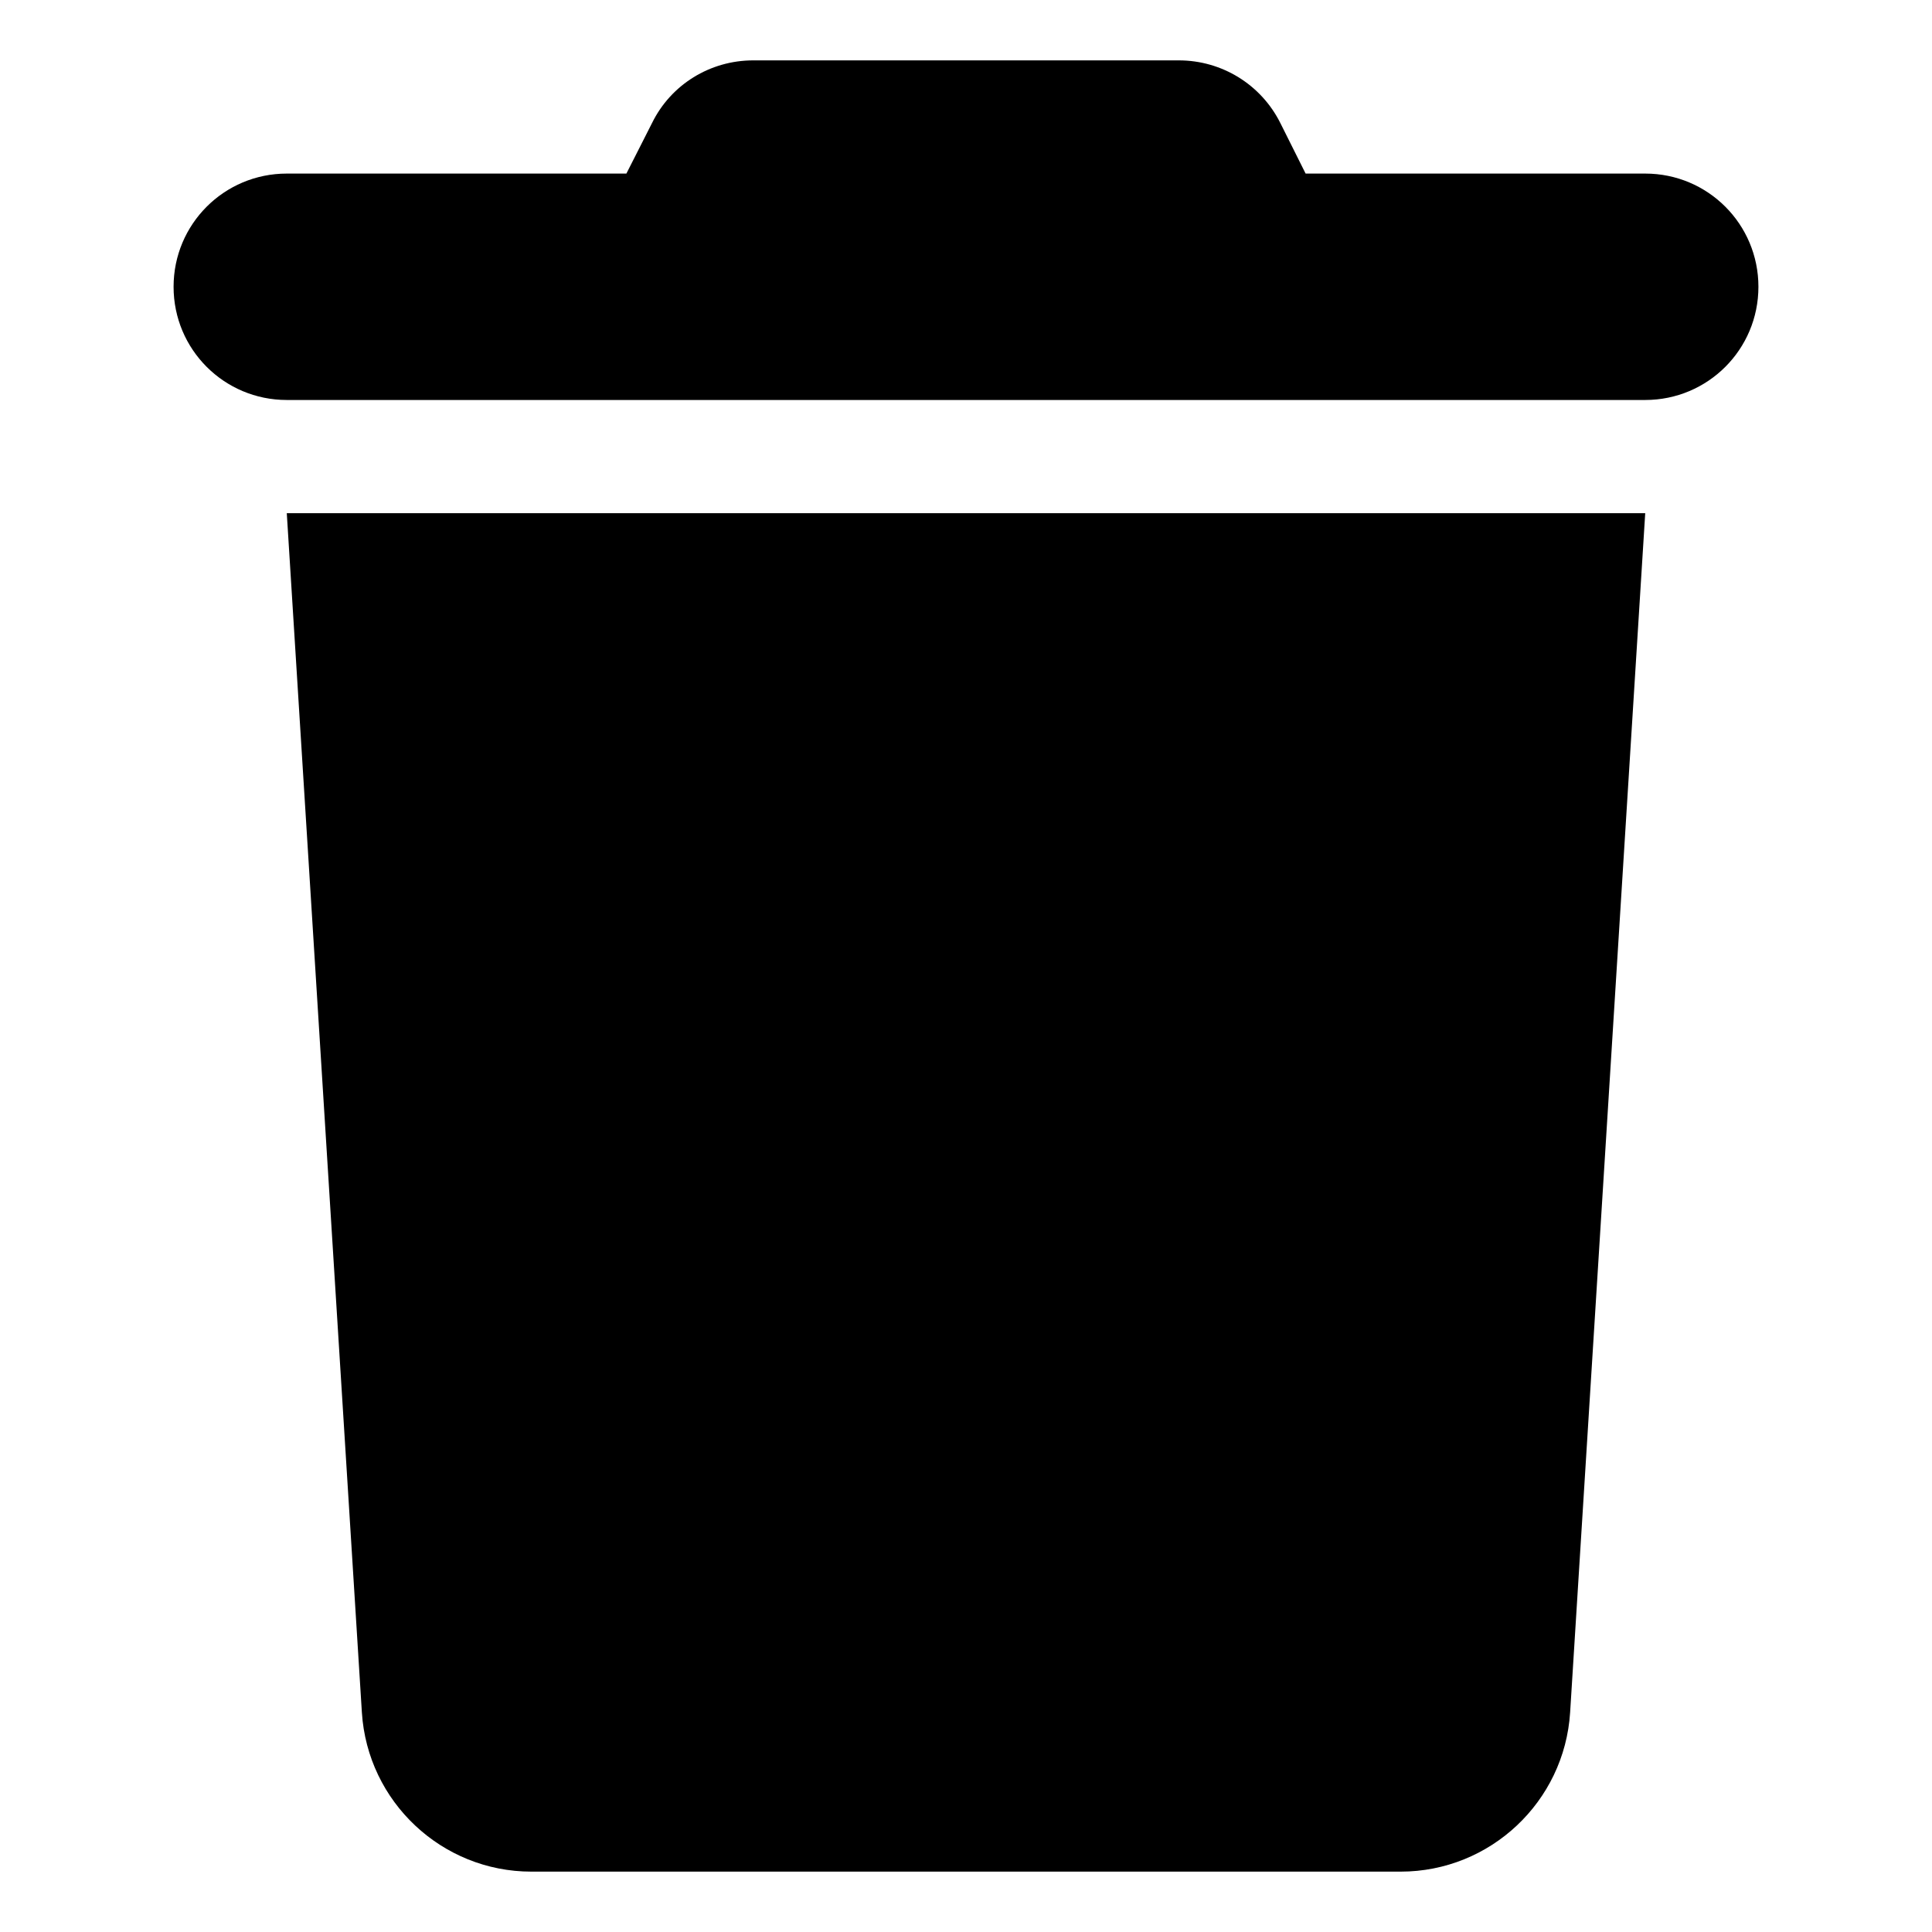
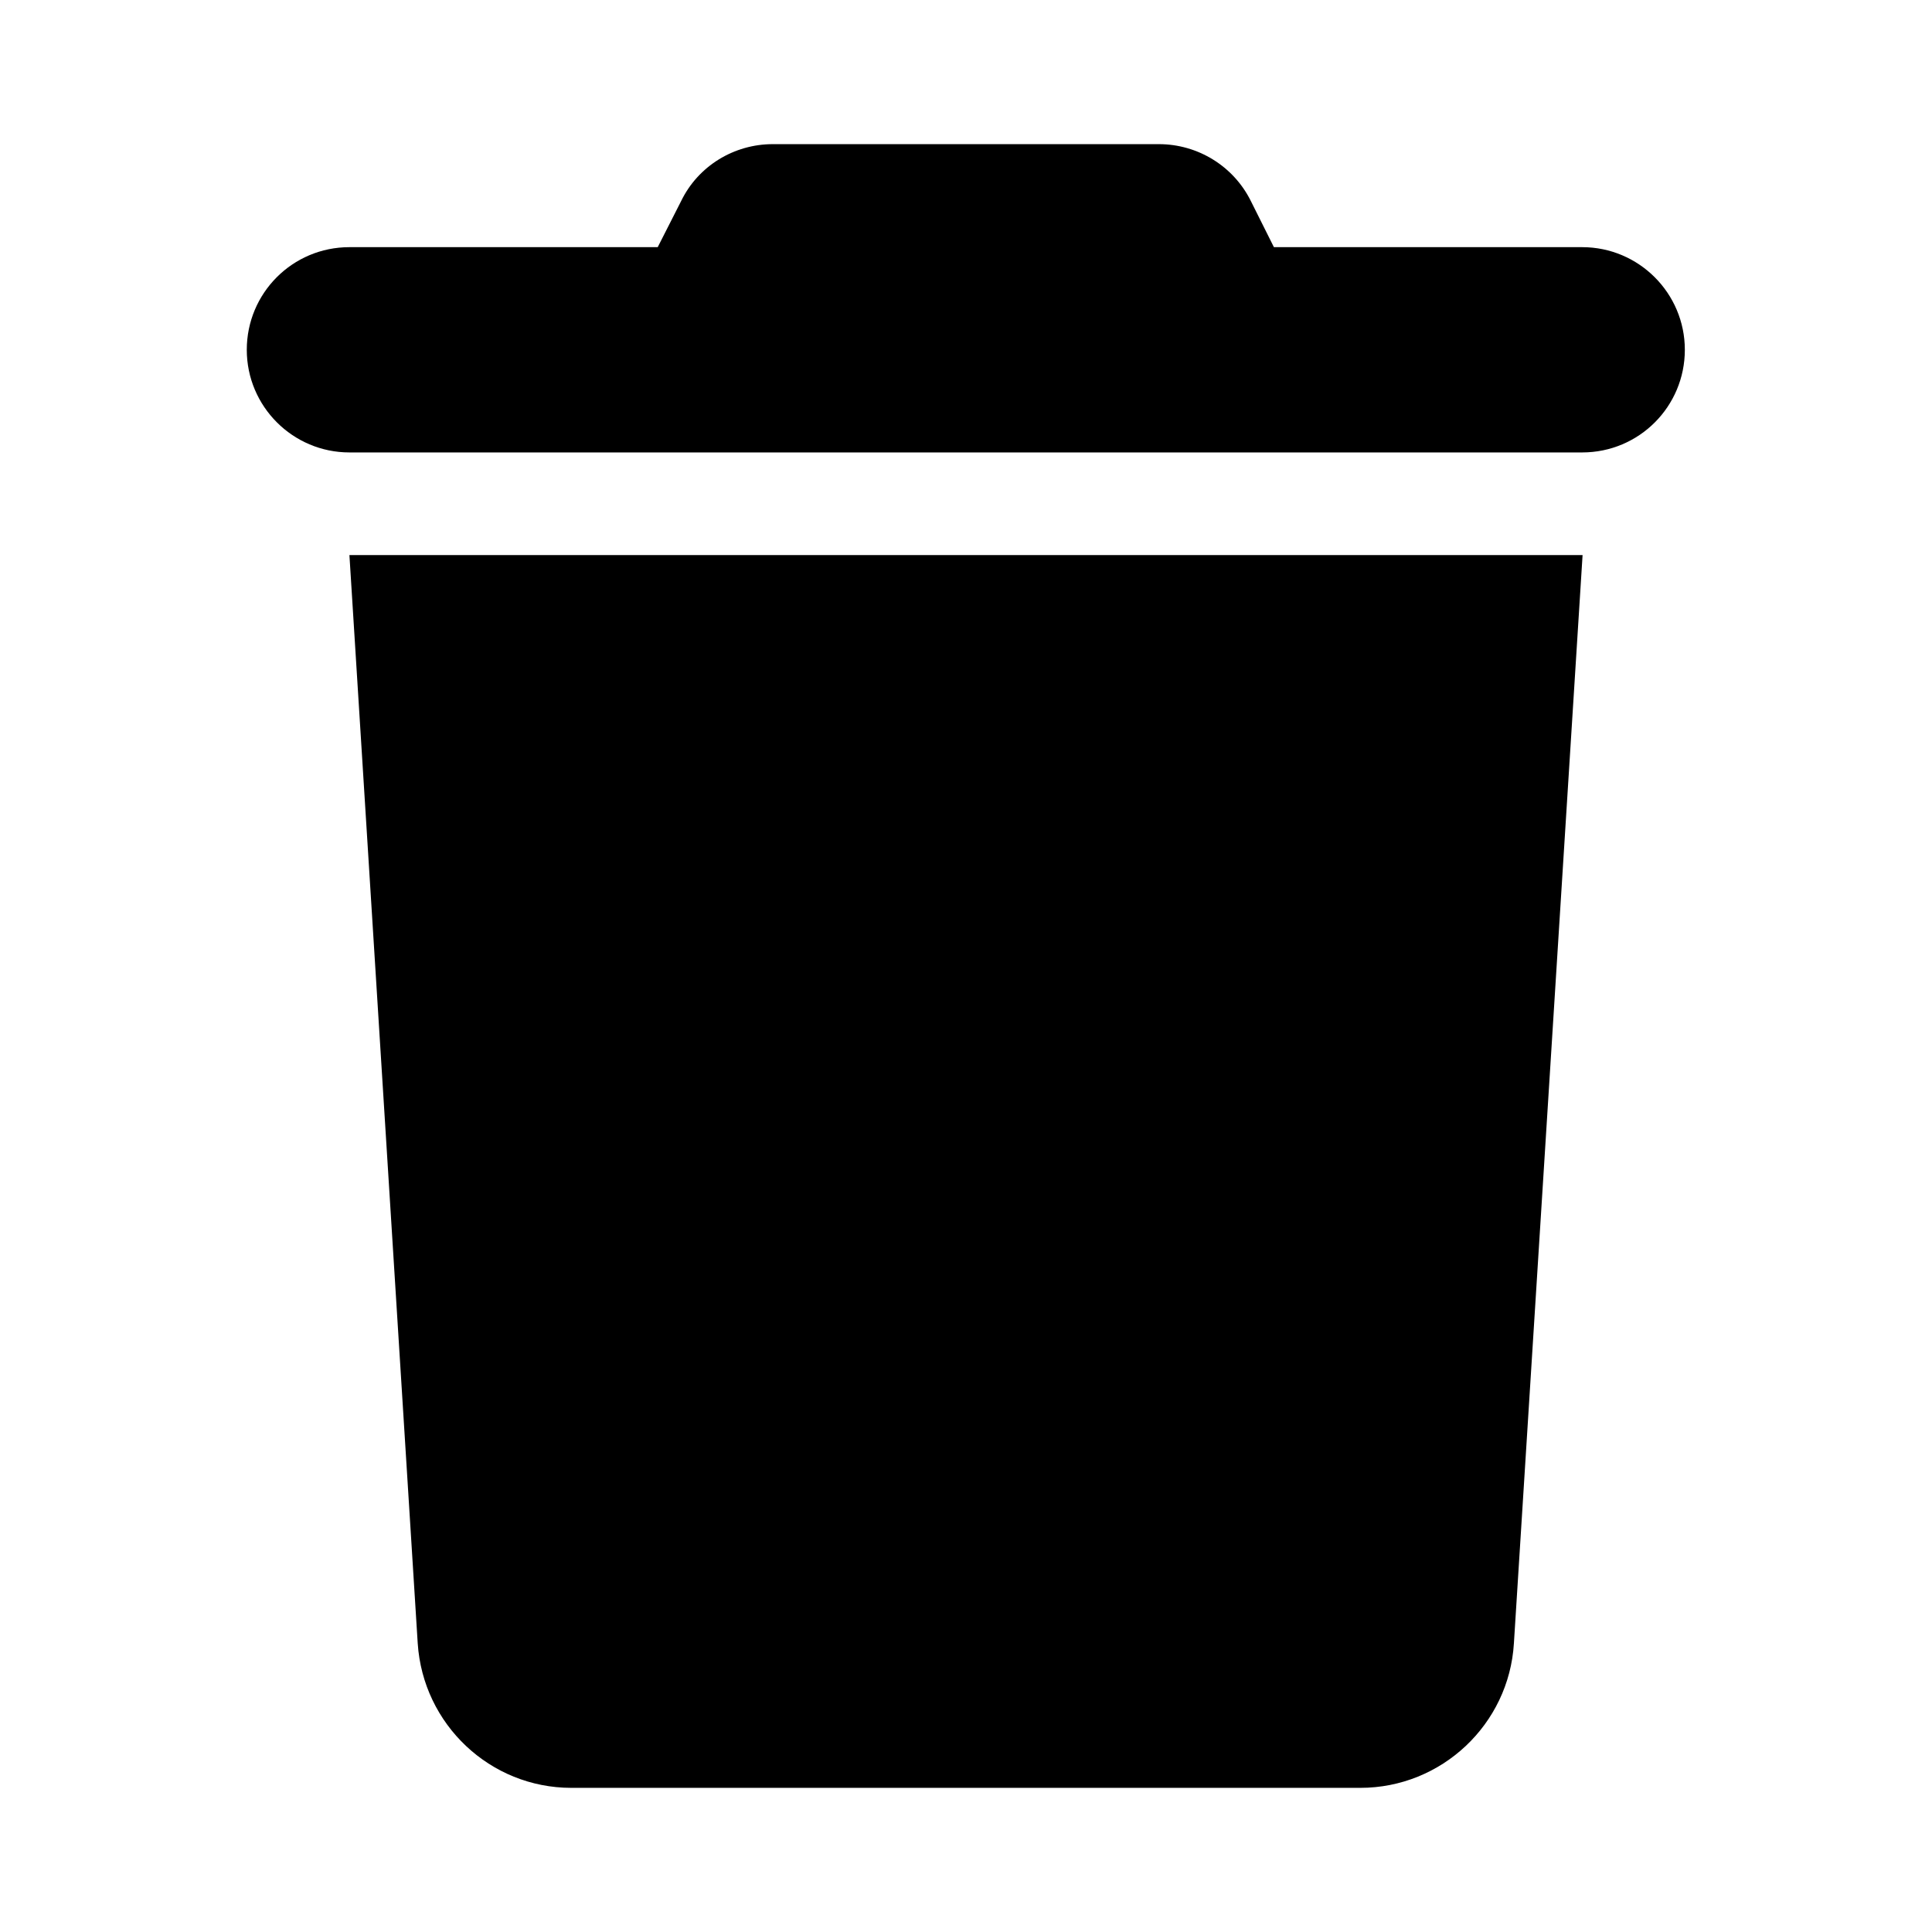
<svg xmlns="http://www.w3.org/2000/svg" viewBox="0 0 512 512">
-   <path d="M172.8,32.6L166,46H76c-16.6,0-30,13.4-30,30s13.4,30,30,30h360c16.6,0,30-13.4,30-30s-13.4-30-30-30h-90l-6.7-13.4 C334.2,22.4,323.8,16,312.4,16H199.6C188.2,16,177.8,22.4,172.8,32.6z M436,136H76l19.9,317.8c1.5,23.7,21.2,42.2,44.9,42.2h230.4 c23.7,0,43.4-18.5,44.9-42.2L436,136z" />
+   <path d="M180.5,53.3l-6.2,12.2H92.6c-15.1,0-27.2,12.2-27.2,27.2s12.2,27.2,27.2,27.2h326.7c15.1,0,27.2-12.2,27.2-27.2 s-12.2-27.2-27.2-27.2h-81.7l-6.1-12.2c-4.6-9.3-14.1-15.1-24.4-15.1H204.8C194.5,38.2,185,44,180.5,53.3z M419.4,147.1H92.6 l18.1,288.4c1.4,21.5,19.2,38.3,40.7,38.3h209.1c21.5,0,39.4-16.8,40.7-38.3L419.4,147.1z" />
</svg>
